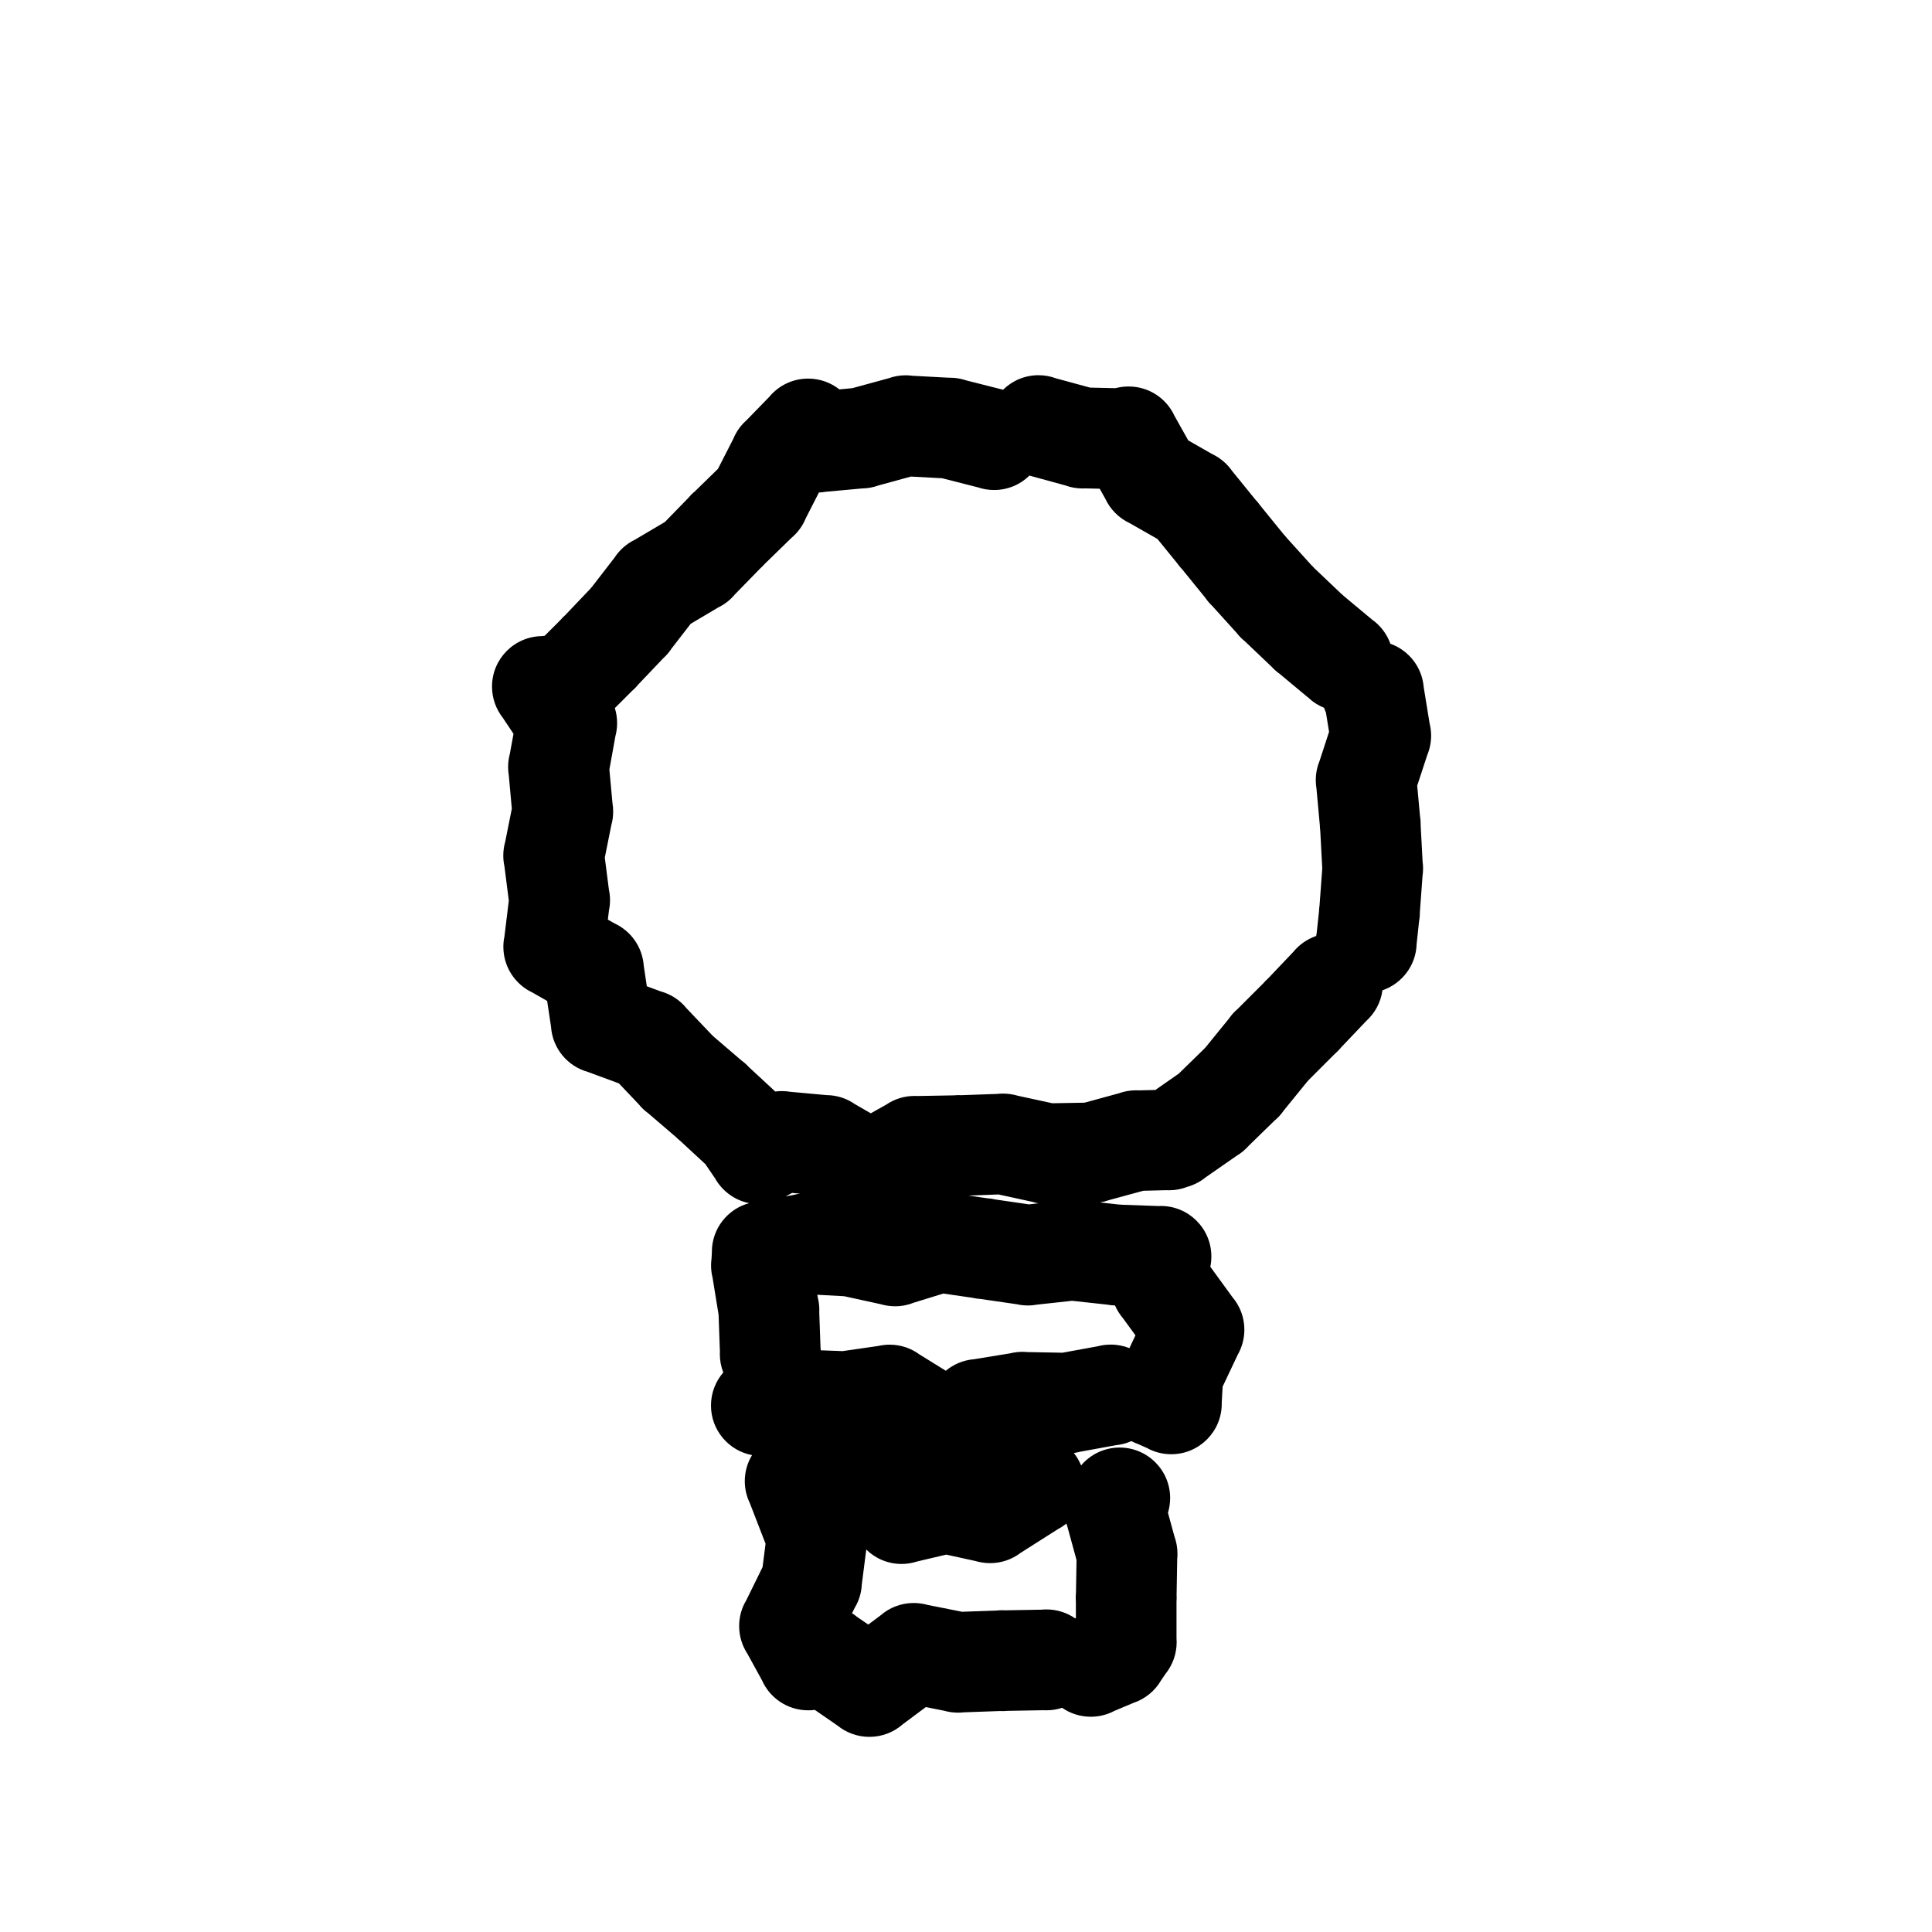
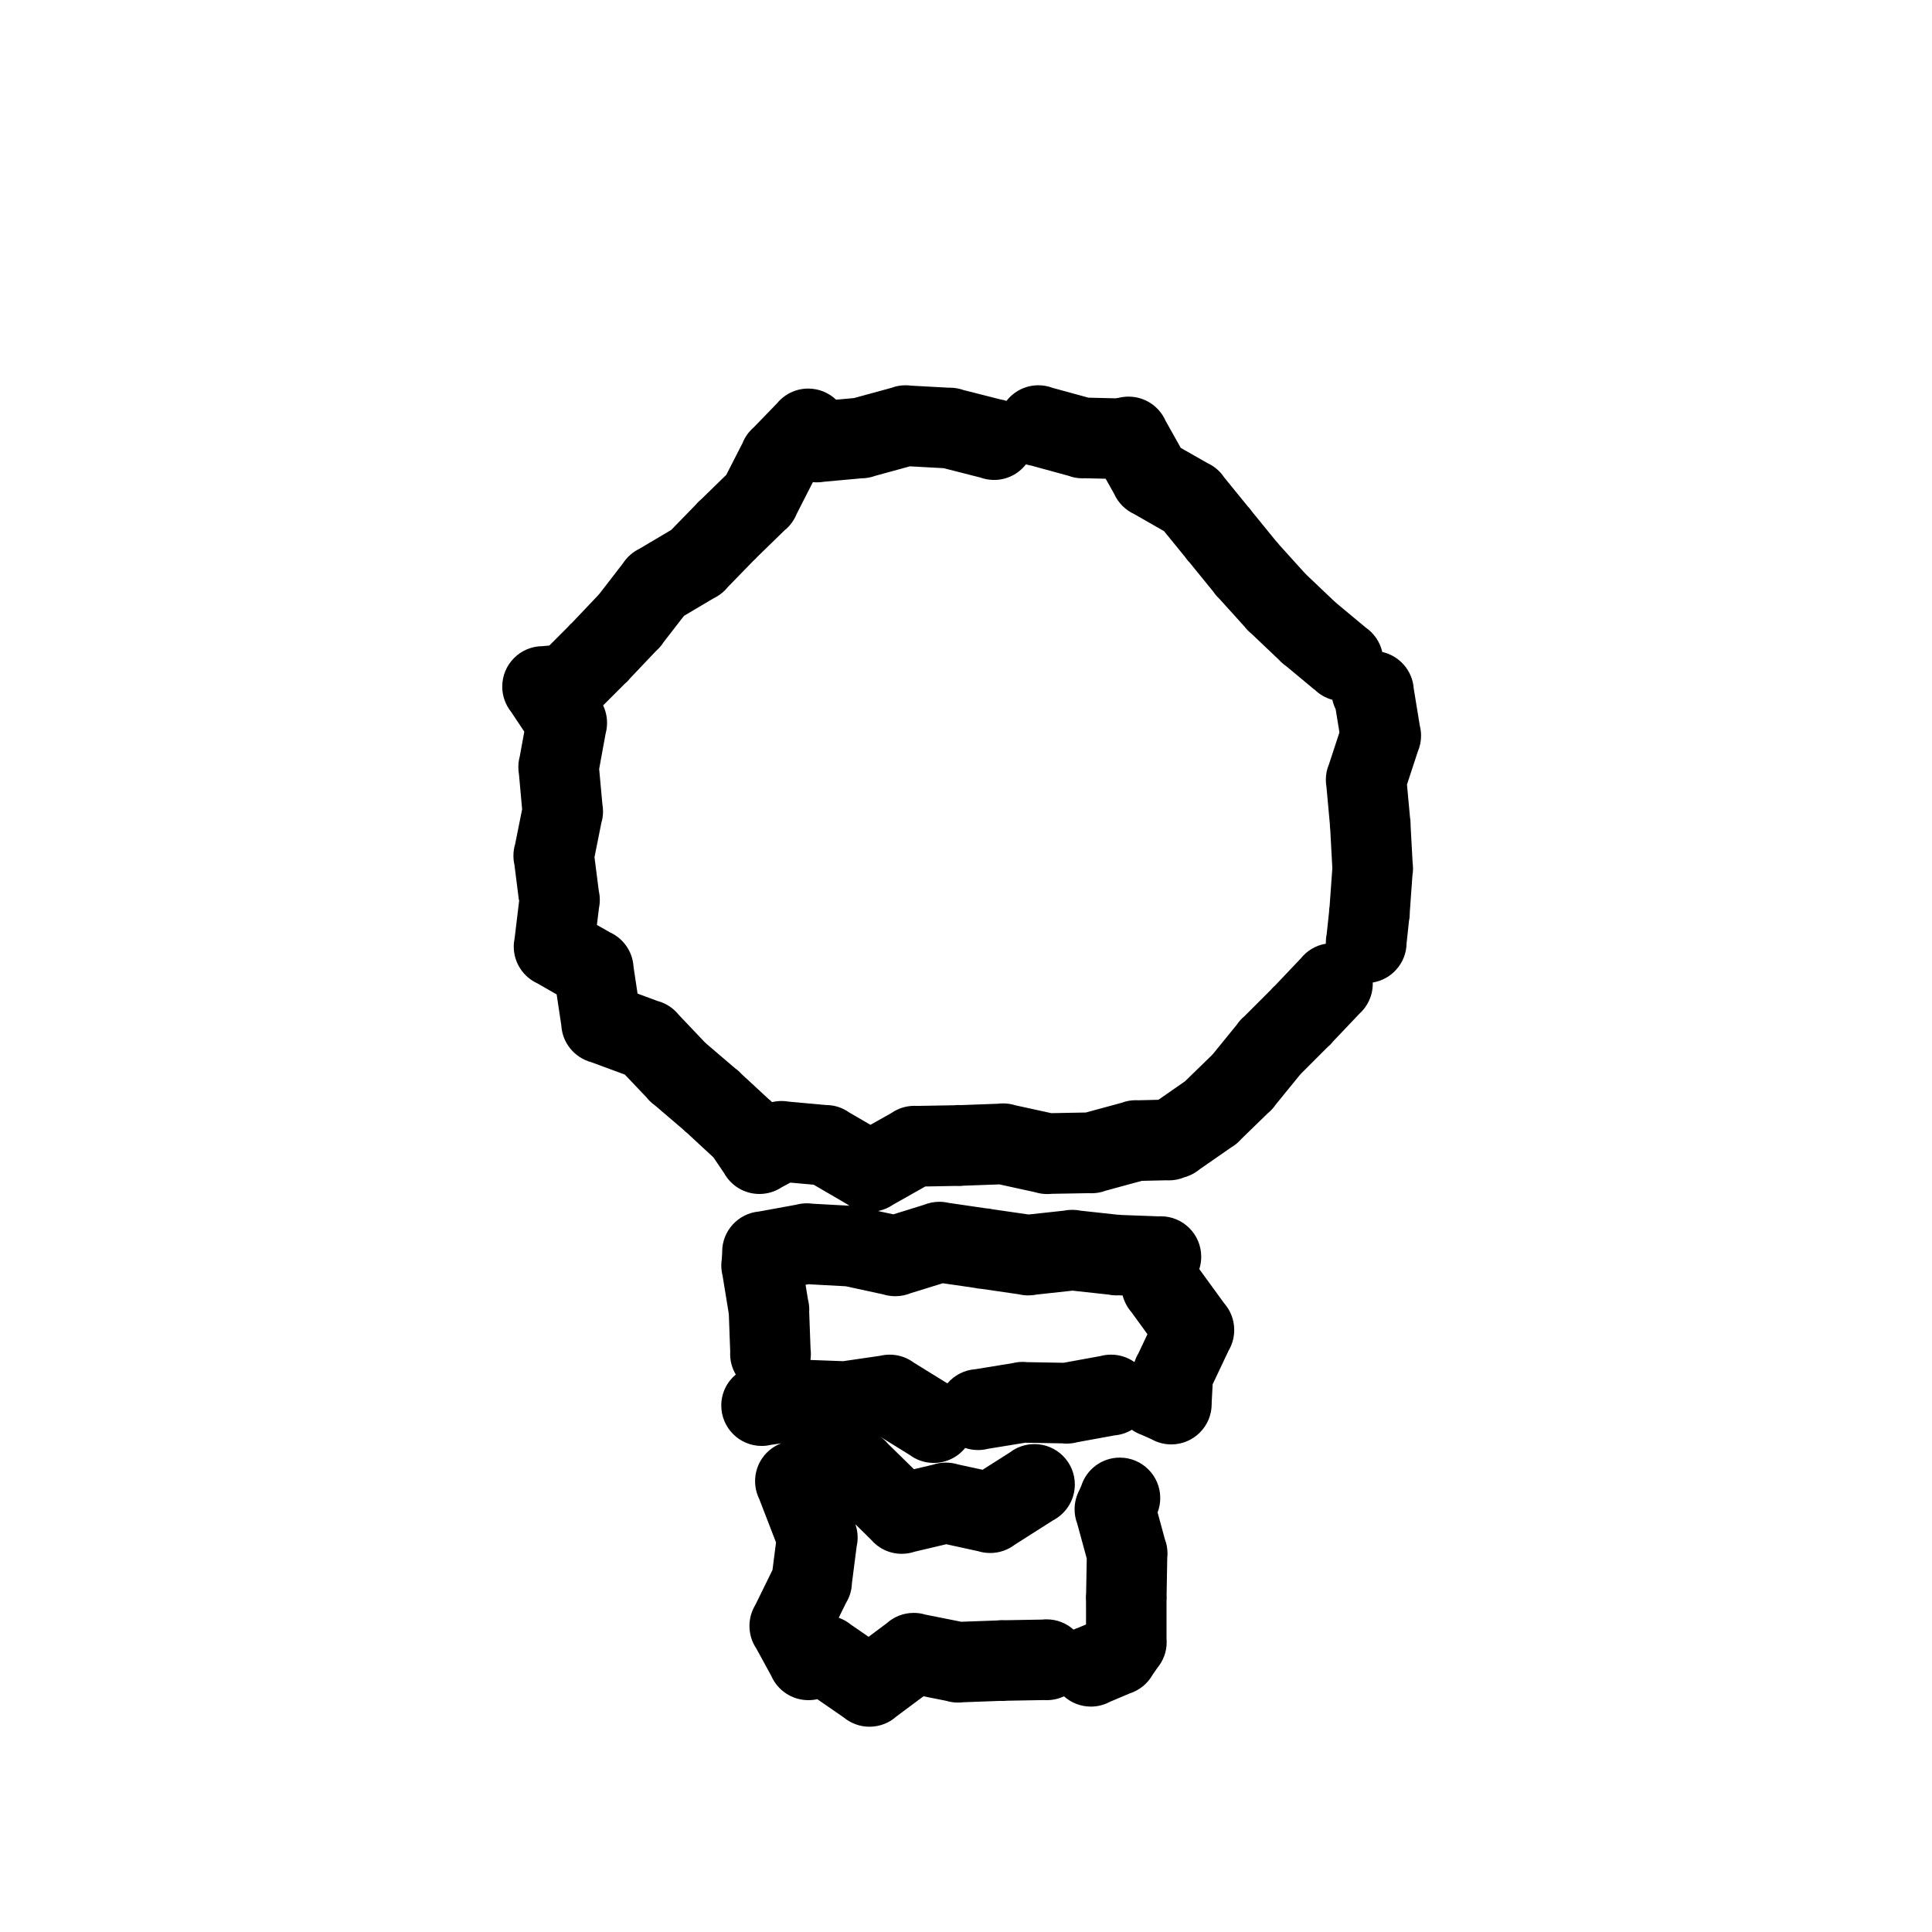
<svg xmlns="http://www.w3.org/2000/svg" viewBox="0 0 24 24" fill="currentColor" stroke="none">
-   <path d="M6.32,11.182c-0.015,-0.116 -0.041,-0.32 -0.054,-0.422c-0.009,-0.042 -0.014,-0.086 -0.014,-0.13c0,-0.06 0.008,-0.118 0.024,-0.174c0.02,-0.098 0.058,-0.292 0.082,-0.41c-0.011,-0.118 -0.028,-0.311 -0.037,-0.409c-0.006,-0.035 -0.009,-0.071 -0.009,-0.108c0,-0.056 0.007,-0.111 0.021,-0.163c0.011,-0.061 0.029,-0.157 0.046,-0.25c-0.049,-0.074 -0.1,-0.15 -0.132,-0.198c-0.084,-0.107 -0.135,-0.242 -0.135,-0.389c0,-0.343 0.275,-0.621 0.617,-0.627c0.011,-0.001 0.024,-0.002 0.037,-0.004c0.071,-0.071 0.149,-0.149 0.196,-0.196c0.018,-0.021 0.038,-0.042 0.059,-0.06c0.076,-0.08 0.235,-0.247 0.311,-0.327c0.008,-0.009 0.016,-0.019 0.024,-0.028c0.068,-0.087 0.21,-0.272 0.278,-0.36c0.062,-0.095 0.149,-0.172 0.252,-0.222c0.089,-0.053 0.269,-0.159 0.374,-0.221c0.081,-0.083 0.218,-0.224 0.287,-0.295c0.025,-0.03 0.052,-0.058 0.082,-0.082c0.069,-0.067 0.203,-0.198 0.29,-0.283c0.056,-0.11 0.145,-0.284 0.19,-0.372c0.037,-0.091 0.095,-0.171 0.167,-0.234c0.07,-0.072 0.21,-0.216 0.28,-0.288c0.115,-0.139 0.289,-0.227 0.483,-0.227c0.146,0 0.281,0.05 0.388,0.134c0.062,-0.006 0.119,-0.011 0.161,-0.015c0.11,-0.03 0.338,-0.092 0.447,-0.122c0.067,-0.024 0.139,-0.038 0.215,-0.038c0.029,0 0.057,0.002 0.085,0.006c0.11,0.006 0.34,0.019 0.449,0.024c0.005,0 0.011,0 0.016,0c0.072,0 0.141,0.012 0.205,0.034c0.11,0.028 0.341,0.087 0.45,0.114c0.002,0 0.004,0.001 0.006,0.001c0.113,-0.111 0.268,-0.18 0.439,-0.18c0.075,0 0.148,0.013 0.215,0.038c0.102,0.028 0.31,0.084 0.426,0.116c0.09,0.002 0.228,0.005 0.309,0.007c0.008,-0.001 0.016,-0.003 0.024,-0.004c0.047,-0.011 0.096,-0.017 0.146,-0.017c0.254,0 0.472,0.15 0.571,0.367c0.04,0.071 0.112,0.2 0.17,0.303c0.101,0.058 0.225,0.129 0.294,0.168c0.102,0.048 0.189,0.122 0.252,0.213c0.07,0.086 0.217,0.266 0.286,0.352c0.023,0.024 0.045,0.05 0.064,0.078c0.07,0.086 0.217,0.266 0.286,0.352c0.016,0.017 0.031,0.034 0.045,0.052c0.074,0.082 0.229,0.254 0.303,0.335c0.013,0.012 0.025,0.024 0.036,0.037c0.08,0.076 0.247,0.235 0.327,0.311c0.015,0.013 0.03,0.026 0.045,0.04c0.084,0.07 0.259,0.216 0.343,0.286c0.105,0.074 0.186,0.179 0.23,0.302c0.227,0.081 0.394,0.29 0.414,0.54c0.018,0.109 0.055,0.339 0.073,0.449c0.012,0.049 0.019,0.1 0.019,0.152c0,0.086 -0.018,0.169 -0.049,0.244c-0.029,0.089 -0.085,0.259 -0.124,0.378c0.011,0.118 0.026,0.283 0.034,0.37c0.006,0.035 0.009,0.071 0.009,0.108c0,0.005 0,0.011 0,0.016c0.006,0.109 0.019,0.339 0.024,0.449c0.004,0.028 0.006,0.056 0.006,0.085c0,0.033 -0.003,0.065 -0.007,0.096c-0.008,0.11 -0.025,0.34 -0.033,0.449c0,0.002 0,0.003 0,0.005c0,0.04 -0.004,0.08 -0.011,0.118c-0.008,0.074 -0.021,0.196 -0.029,0.269c-0.007,0.268 -0.183,0.494 -0.425,0.577c-0.02,0.151 -0.095,0.286 -0.203,0.383c-0.076,0.08 -0.235,0.247 -0.311,0.327c-0.024,0.03 -0.052,0.058 -0.081,0.083c-0.078,0.078 -0.241,0.241 -0.319,0.319c-0.008,0.009 -0.016,0.018 -0.024,0.027c-0.07,0.085 -0.216,0.266 -0.286,0.352c-0.033,0.048 -0.072,0.091 -0.117,0.128c-0.078,0.076 -0.24,0.234 -0.318,0.31c-0.045,0.051 -0.098,0.095 -0.157,0.13c-0.092,0.064 -0.285,0.199 -0.377,0.262c-0.067,0.055 -0.145,0.096 -0.23,0.12c-0.071,0.028 -0.148,0.043 -0.228,0.043c-0.012,0 -0.023,0 -0.035,-0.001c-0.074,0.002 -0.2,0.005 -0.284,0.007c-0.116,0.032 -0.324,0.088 -0.426,0.116c-0.036,0.013 -0.074,0.023 -0.112,0.029c0.085,0.009 0.171,0.019 0.225,0.025c0.019,0.001 0.037,0.002 0.055,0.004c0.11,0.004 0.34,0.012 0.449,0.016c0.009,0 0.018,-0.001 0.027,-0.001c0.346,0 0.627,0.281 0.627,0.627c0,0.044 -0.004,0.087 -0.013,0.128c0.089,0.123 0.212,0.292 0.272,0.374c0.094,0.11 0.151,0.252 0.151,0.408c0,0.114 -0.031,0.221 -0.084,0.314c-0.043,0.091 -0.128,0.272 -0.186,0.393c-0.004,0.067 -0.008,0.145 -0.011,0.197c0,0.005 0,0.011 0,0.016c0,0.346 -0.281,0.627 -0.627,0.627c-0.11,0 -0.214,-0.028 -0.303,-0.078c-0.032,-0.015 -0.073,-0.033 -0.106,-0.047c-0.03,-0.011 -0.059,-0.023 -0.087,-0.038c-0.06,0.027 -0.125,0.044 -0.193,0.051c-0.109,0.02 -0.339,0.062 -0.449,0.082c-0.023,0.006 -0.047,0.011 -0.072,0.015c0.037,0.047 0.067,0.099 0.09,0.154c0.115,-0.136 0.287,-0.222 0.479,-0.222c0.346,0 0.627,0.281 0.627,0.627c0,0.064 -0.01,0.125 -0.027,0.184c0.029,0.105 0.061,0.222 0.08,0.292c0.024,0.067 0.038,0.139 0.038,0.215c0,0.021 -0.001,0.042 -0.003,0.062c-0.002,0.11 -0.006,0.34 -0.008,0.449c0.001,0.013 0.001,0.026 0.001,0.039c0,0.017 -0.001,0.034 -0.002,0.05c0,0.11 0,0.34 0,0.449c0.001,0.017 0.002,0.033 0.002,0.05c0,0.15 -0.053,0.288 -0.14,0.396c-0.016,0.024 -0.036,0.052 -0.052,0.076c-0.076,0.133 -0.2,0.235 -0.348,0.284c-0.065,0.028 -0.17,0.072 -0.235,0.099c-0.087,0.046 -0.186,0.072 -0.292,0.072c-0.132,0 -0.255,-0.041 -0.356,-0.111c-0.061,0.02 -0.126,0.031 -0.194,0.031c-0.013,0 -0.026,0 -0.039,-0.001c-0.109,0.002 -0.339,0.006 -0.449,0.008c-0.02,0.002 -0.041,0.003 -0.062,0.003c-0.009,0 -0.018,0 -0.027,-0.001c-0.109,0.004 -0.339,0.012 -0.449,0.016c-0.024,0.003 -0.049,0.004 -0.073,0.004c-0.06,0 -0.118,-0.008 -0.174,-0.024c-0.055,-0.011 -0.141,-0.028 -0.226,-0.045c-0.106,0.079 -0.223,0.166 -0.287,0.214c-0.11,0.097 -0.255,0.156 -0.414,0.156c-0.15,0 -0.289,-0.053 -0.397,-0.141c-0.063,-0.044 -0.176,-0.122 -0.281,-0.194c-0.027,0.004 -0.055,0.005 -0.083,0.005c-0.256,0 -0.476,-0.153 -0.573,-0.372c-0.046,-0.084 -0.135,-0.246 -0.181,-0.33c-0.065,-0.099 -0.103,-0.217 -0.103,-0.345c0,-0.117 0.032,-0.227 0.089,-0.321c0.047,-0.095 0.142,-0.29 0.202,-0.411c0.011,-0.083 0.025,-0.197 0.037,-0.29c-0.061,-0.159 -0.153,-0.396 -0.195,-0.504c-0.04,-0.083 -0.063,-0.175 -0.063,-0.273c0,-0.119 0.033,-0.229 0.09,-0.324c-0.29,-0.055 -0.51,-0.31 -0.51,-0.616c0,-0.157 0.058,-0.301 0.153,-0.411c-0.028,-0.071 -0.043,-0.148 -0.043,-0.229c0,-0.009 0,-0.018 0.001,-0.027c-0.004,-0.109 -0.012,-0.339 -0.016,-0.449c-0.001,-0.007 -0.002,-0.015 -0.002,-0.022c-0.018,-0.109 -0.055,-0.339 -0.073,-0.449c-0.012,-0.049 -0.019,-0.1 -0.019,-0.152c0,-0.03 0.002,-0.059 0.006,-0.088c0.001,-0.022 0.003,-0.047 0.004,-0.069c0,-0.004 0,-0.009 0,-0.013c0,-0.289 0.196,-0.533 0.463,-0.605c-0.181,-0.036 -0.334,-0.151 -0.422,-0.306c-0.033,-0.049 -0.084,-0.124 -0.121,-0.178c-0.084,-0.078 -0.236,-0.218 -0.31,-0.287c-0.02,-0.016 -0.039,-0.033 -0.057,-0.051c-0.083,-0.072 -0.26,-0.223 -0.344,-0.295c-0.045,-0.032 -0.085,-0.071 -0.119,-0.113c-0.058,-0.061 -0.164,-0.173 -0.245,-0.258c-0.124,-0.046 -0.296,-0.109 -0.385,-0.142c-0.252,-0.07 -0.44,-0.292 -0.458,-0.562c-0.011,-0.072 -0.03,-0.199 -0.048,-0.32c-0.069,-0.04 -0.137,-0.078 -0.182,-0.104c-0.214,-0.1 -0.362,-0.317 -0.362,-0.568c0,-0.043 0.004,-0.085 0.013,-0.126c0.013,-0.107 0.04,-0.329 0.055,-0.452zM12.826,14.93c-0.101,-0.022 -0.305,-0.067 -0.422,-0.092c-0.101,0.004 -0.264,0.01 -0.372,0.014c0.086,0.013 0.173,0.025 0.229,0.033c0.034,0.002 0.068,0.007 0.101,0.015c0.101,0.015 0.303,0.044 0.42,0.061c0.034,-0.004 0.074,-0.008 0.118,-0.013c-0.025,-0.004 -0.049,-0.01 -0.073,-0.018zM16.241,8.658c-0.084,-0.07 -0.259,-0.216 -0.343,-0.286c-0.039,-0.027 -0.074,-0.059 -0.106,-0.094c-0.08,-0.076 -0.247,-0.235 -0.327,-0.311c-0.039,-0.031 -0.074,-0.067 -0.104,-0.106c-0.074,-0.082 -0.229,-0.254 -0.303,-0.335c-0.032,-0.03 -0.061,-0.064 -0.086,-0.101c-0.07,-0.086 -0.217,-0.266 -0.286,-0.352c-0.023,-0.024 -0.045,-0.05 -0.064,-0.078c-0.058,-0.071 -0.169,-0.207 -0.244,-0.3c-0.106,-0.061 -0.262,-0.15 -0.344,-0.196c-0.135,-0.063 -0.244,-0.173 -0.306,-0.308c-0.018,-0.031 -0.041,-0.074 -0.067,-0.12c-0.065,-0.001 -0.13,-0.003 -0.176,-0.004c-0.012,0.001 -0.024,0.001 -0.036,0.001c-0.075,0 -0.148,-0.013 -0.215,-0.038c-0.108,-0.03 -0.335,-0.091 -0.446,-0.122c-0.113,0.111 -0.268,0.179 -0.439,0.179c-0.072,0 -0.141,-0.012 -0.205,-0.034c-0.107,-0.027 -0.328,-0.083 -0.44,-0.112c-0.097,-0.005 -0.273,-0.015 -0.388,-0.021c-0.119,0.032 -0.307,0.084 -0.402,0.11c-0.065,0.024 -0.135,0.037 -0.208,0.038c-0.109,0.01 -0.339,0.031 -0.449,0.041c-0.027,0.005 -0.055,0.008 -0.084,0.009c-0.055,0.107 -0.125,0.245 -0.164,0.321c-0.039,0.096 -0.102,0.18 -0.18,0.245c-0.08,0.078 -0.249,0.242 -0.328,0.32c-0.019,0.021 -0.038,0.041 -0.06,0.06c-0.076,0.078 -0.234,0.24 -0.31,0.318c-0.057,0.069 -0.128,0.125 -0.209,0.164c-0.081,0.048 -0.236,0.14 -0.342,0.203c-0.074,0.095 -0.18,0.233 -0.236,0.305c-0.03,0.046 -0.066,0.088 -0.107,0.125c-0.076,0.08 -0.235,0.247 -0.311,0.327c-0.024,0.03 -0.052,0.058 -0.081,0.083c-0.049,0.049 -0.133,0.133 -0.207,0.207c0.018,0.059 0.028,0.121 0.028,0.185c0,0.056 -0.007,0.111 -0.021,0.163c-0.018,0.1 -0.054,0.298 -0.075,0.415c0.011,0.118 0.029,0.315 0.038,0.414c0.006,0.035 0.009,0.071 0.009,0.108c0,0.06 -0.008,0.118 -0.024,0.174c-0.019,0.095 -0.056,0.28 -0.08,0.399c0.015,0.119 0.039,0.303 0.051,0.397c0.009,0.042 0.014,0.086 0.014,0.13c0,0.043 -0.004,0.085 -0.013,0.126c-0.004,0.031 -0.009,0.072 -0.014,0.117c0.032,0.019 0.062,0.035 0.085,0.048c0.202,0.094 0.345,0.293 0.361,0.526c0.009,0.059 0.023,0.155 0.038,0.254c0.068,0.025 0.131,0.048 0.174,0.064c0.128,0.035 0.239,0.11 0.32,0.21c0.076,0.08 0.235,0.248 0.311,0.327c0.009,0.008 0.018,0.016 0.026,0.025c0.083,0.072 0.26,0.223 0.344,0.295c0.034,0.024 0.065,0.052 0.093,0.083c0.08,0.074 0.246,0.228 0.326,0.302c0.001,0 0.001,0.001 0.002,0.001c0.027,-0.003 0.054,-0.005 0.081,-0.005c0.037,0 0.073,0.003 0.108,0.009c0.11,0.01 0.34,0.031 0.449,0.041c0.131,0.001 0.252,0.043 0.351,0.112c0.047,0.027 0.12,0.07 0.197,0.114c0.075,-0.043 0.147,-0.083 0.194,-0.109c0.1,-0.068 0.221,-0.107 0.351,-0.107c0.013,0 0.026,0 0.039,0.001c0.109,-0.002 0.339,-0.006 0.449,-0.008c0.02,-0.002 0.041,-0.003 0.062,-0.003c0.009,0 0.018,0 0.027,0.001c0.109,-0.004 0.339,-0.012 0.449,-0.016c0.024,-0.003 0.049,-0.004 0.073,-0.004c0.064,0 0.126,0.01 0.184,0.027c0.103,0.022 0.312,0.068 0.428,0.093c0.107,-0.002 0.29,-0.005 0.399,-0.007c0.116,-0.032 0.323,-0.088 0.425,-0.116c0.067,-0.024 0.139,-0.038 0.215,-0.038c0.012,0 0.023,0 0.035,0.001c0.053,-0.001 0.133,-0.003 0.205,-0.005c0.097,-0.067 0.222,-0.155 0.291,-0.203c0.078,-0.076 0.24,-0.234 0.317,-0.309c0.006,-0.007 0.012,-0.014 0.019,-0.021c0.07,-0.085 0.216,-0.266 0.286,-0.352c0.031,-0.045 0.068,-0.087 0.11,-0.122c0.078,-0.078 0.241,-0.241 0.319,-0.319c0.018,-0.021 0.038,-0.042 0.059,-0.06c0.076,-0.08 0.235,-0.247 0.311,-0.327c0.074,-0.091 0.173,-0.161 0.286,-0.2c0.002,-0.012 0.003,-0.023 0.006,-0.034c0.008,-0.074 0.021,-0.196 0.029,-0.269c0.001,-0.027 0.003,-0.053 0.007,-0.079c0.008,-0.11 0.025,-0.34 0.033,-0.449c0,-0.002 0,-0.003 0,-0.005c0,-0.005 0,-0.011 0,-0.016c-0.006,-0.109 -0.019,-0.339 -0.024,-0.449c-0.003,-0.026 -0.005,-0.052 -0.006,-0.078c-0.01,-0.109 -0.031,-0.339 -0.041,-0.449c-0.006,-0.035 -0.009,-0.071 -0.009,-0.108c0,-0.086 0.018,-0.169 0.049,-0.244c0.027,-0.083 0.078,-0.238 0.116,-0.356c-0.012,-0.075 -0.027,-0.165 -0.039,-0.241c-0.009,-0.019 -0.016,-0.038 -0.023,-0.058c-0.077,-0.031 -0.146,-0.077 -0.205,-0.134zM9.84,14.819c-0.025,0.014 -0.05,0.027 -0.07,0.037c-0.002,0.002 -0.005,0.003 -0.007,0.005c0.036,-0.007 0.068,-0.012 0.094,-0.017c0.026,-0.007 0.053,-0.012 0.081,-0.016c-0.033,-0.003 -0.066,-0.006 -0.098,-0.009zM13.365,20.1c0,-0.076 0,-0.15 0,-0.199c-0.001,-0.017 -0.002,-0.033 -0.002,-0.05c0,-0.021 0.001,-0.042 0.003,-0.062c0.002,-0.098 0.005,-0.292 0.007,-0.41c-0.032,-0.118 -0.086,-0.315 -0.113,-0.413c-0.005,-0.013 -0.009,-0.026 -0.013,-0.04c-0.033,0.027 -0.068,0.05 -0.106,0.07c-0.108,0.069 -0.356,0.227 -0.464,0.295c-0.105,0.08 -0.236,0.127 -0.378,0.127c-0.064,0 -0.126,-0.01 -0.184,-0.027c-0.085,-0.019 -0.243,-0.053 -0.36,-0.079c-0.118,0.028 -0.276,0.065 -0.361,0.085c-0.061,0.02 -0.127,0.031 -0.194,0.031c-0.171,0 -0.326,-0.068 -0.439,-0.179c-0.015,0.115 -0.042,0.328 -0.055,0.431c-0.005,0.107 -0.036,0.206 -0.088,0.292c-0.009,0.019 -0.021,0.042 -0.034,0.068c0.022,0.014 0.042,0.028 0.062,0.045c0.035,0.024 0.084,0.058 0.14,0.096c0.06,-0.044 0.114,-0.085 0.15,-0.112c0.11,-0.097 0.255,-0.156 0.414,-0.156c0.06,0 0.118,0.008 0.174,0.024c0.103,0.021 0.311,0.062 0.427,0.085c0.116,-0.004 0.323,-0.012 0.426,-0.015c0.024,-0.003 0.049,-0.004 0.073,-0.004c0.013,0 0.026,0 0.039,0.001c0.109,-0.002 0.339,-0.006 0.449,-0.008c0.02,-0.002 0.041,-0.003 0.062,-0.003c0.132,0 0.255,0.041 0.356,0.111c0.003,-0.001 0.006,-0.003 0.009,-0.004zM11.749,17.028c0.096,-0.08 0.217,-0.132 0.349,-0.143c0.109,-0.018 0.339,-0.055 0.449,-0.073c0.049,-0.012 0.1,-0.019 0.152,-0.019c0.021,0 0.042,0.001 0.062,0.003c0.106,0.002 0.324,0.006 0.437,0.008c0.113,-0.021 0.331,-0.06 0.438,-0.08c0.052,-0.014 0.107,-0.021 0.163,-0.021c0.082,0 0.16,0.016 0.231,0.044c0.02,-0.041 0.046,-0.098 0.075,-0.159c-0.06,-0.082 -0.117,-0.161 -0.153,-0.21c-0.041,-0.048 -0.075,-0.102 -0.101,-0.161c-0.035,-0.001 -0.069,-0.005 -0.102,-0.011c-0.104,-0.011 -0.316,-0.035 -0.431,-0.047c-0.115,0.013 -0.327,0.036 -0.431,0.047c-0.039,0.007 -0.078,0.011 -0.119,0.011c-0.049,0 -0.096,-0.006 -0.141,-0.016c-0.11,-0.016 -0.34,-0.049 -0.449,-0.065c-0.034,-0.002 -0.068,-0.007 -0.101,-0.015c-0.085,-0.012 -0.242,-0.035 -0.359,-0.052c-0.118,0.037 -0.28,0.086 -0.365,0.113c-0.072,0.029 -0.151,0.045 -0.234,0.045c-0.064,0 -0.126,-0.01 -0.184,-0.027c-0.11,-0.024 -0.34,-0.074 -0.449,-0.098h-0.001c-0.079,-0.004 -0.219,-0.012 -0.332,-0.018c0.002,0.013 0.004,0.024 0.006,0.035c0.012,0.049 0.019,0.1 0.019,0.152c0,0.009 0,0.018 -0.001,0.027c0.004,0.109 0.012,0.339 0.016,0.449c0.001,0.009 0.002,0.018 0.003,0.027c0.098,0.004 0.204,0.007 0.271,0.01c0.111,-0.016 0.335,-0.049 0.443,-0.064c0.045,-0.01 0.093,-0.016 0.141,-0.016c0.139,0 0.268,0.045 0.372,0.122c0.074,0.046 0.213,0.131 0.328,0.203z" />
+   <path d="M6.446,11.182c-0.015,-0.115 -0.043,-0.339 -0.056,-0.443c-0.008,-0.035 -0.012,-0.071 -0.012,-0.109c0,-0.05 0.007,-0.098 0.021,-0.143c0.02,-0.101 0.063,-0.316 0.087,-0.434c-0.011,-0.118 -0.03,-0.331 -0.039,-0.432c-0.005,-0.029 -0.008,-0.06 -0.008,-0.091c0,-0.047 0.006,-0.092 0.018,-0.135c0.013,-0.07 0.036,-0.196 0.056,-0.306c-0.059,-0.088 -0.125,-0.188 -0.163,-0.245c-0.069,-0.086 -0.111,-0.196 -0.111,-0.315c0,-0.276 0.223,-0.5 0.498,-0.502c0.025,-0.002 0.055,-0.005 0.087,-0.008c0.081,-0.081 0.178,-0.178 0.231,-0.231c0.016,-0.02 0.034,-0.038 0.054,-0.055c0.075,-0.079 0.243,-0.256 0.318,-0.335c0.008,-0.01 0.016,-0.02 0.025,-0.029c0.067,-0.087 0.217,-0.281 0.285,-0.369c0.051,-0.079 0.123,-0.143 0.208,-0.184c0.091,-0.054 0.29,-0.171 0.393,-0.233c0.081,-0.083 0.232,-0.238 0.302,-0.31c0.022,-0.027 0.046,-0.051 0.073,-0.073c0.071,-0.069 0.222,-0.216 0.309,-0.301c0.056,-0.111 0.155,-0.304 0.202,-0.395c0.03,-0.076 0.078,-0.142 0.139,-0.195c0.07,-0.072 0.217,-0.224 0.287,-0.296c0.092,-0.113 0.232,-0.186 0.39,-0.186c0.134,0 0.256,0.053 0.346,0.138c0.085,-0.008 0.17,-0.015 0.223,-0.02c0.001,0 0.002,0 0.003,-0.001c0.109,-0.03 0.352,-0.096 0.461,-0.126c0.055,-0.021 0.114,-0.032 0.176,-0.032c0.025,0 0.049,0.002 0.073,0.005c0.109,0.006 0.351,0.019 0.46,0.025c0.006,0 0.012,0 0.018,0c0.059,0 0.116,0.01 0.168,0.029c0.109,0.028 0.352,0.09 0.461,0.117c0.026,0.004 0.05,0.01 0.074,0.018c0.092,-0.118 0.235,-0.194 0.396,-0.194c0.062,0 0.121,0.011 0.176,0.032c0.104,0.028 0.332,0.09 0.446,0.122c0.092,0.002 0.25,0.006 0.334,0.008c0.001,0 0.001,0 0.002,0c0.013,-0.002 0.027,-0.004 0.04,-0.006c0.039,-0.01 0.08,-0.015 0.122,-0.015c0.205,0 0.381,0.122 0.459,0.298c0.043,0.077 0.128,0.229 0.19,0.339c0.107,0.061 0.254,0.145 0.33,0.188c0.085,0.039 0.157,0.1 0.208,0.177c0.069,0.085 0.224,0.275 0.293,0.36c0.021,0.022 0.04,0.045 0.057,0.07c0.069,0.085 0.224,0.275 0.293,0.36c0.015,0.015 0.029,0.032 0.042,0.049c0.073,0.081 0.237,0.262 0.31,0.343c0.013,0.012 0.024,0.024 0.036,0.037c0.079,0.075 0.256,0.243 0.335,0.318c0.015,0.012 0.029,0.025 0.043,0.038c0.083,0.069 0.267,0.223 0.351,0.292c0.102,0.071 0.177,0.178 0.205,0.303c0.213,0.048 0.375,0.23 0.391,0.454c0.018,0.108 0.057,0.351 0.075,0.46c0.01,0.04 0.016,0.083 0.016,0.126c0,0.071 -0.015,0.138 -0.041,0.199c-0.03,0.093 -0.094,0.286 -0.134,0.408c0.011,0.121 0.028,0.309 0.037,0.402c0.005,0.029 0.008,0.06 0.008,0.091c0,0.006 0,0.012 0,0.018c0.006,0.109 0.019,0.351 0.025,0.46c0.003,0.024 0.005,0.048 0.005,0.073c0,0.028 -0.002,0.055 -0.007,0.082c-0.008,0.109 -0.026,0.351 -0.033,0.46c0,0.003 0,0.006 0,0.008c0,0.034 -0.003,0.067 -0.01,0.099c-0.008,0.075 -0.022,0.206 -0.03,0.28c-0.004,0.245 -0.185,0.448 -0.42,0.486c0,0.005 0,0.01 0,0.015c0,0.15 -0.066,0.285 -0.17,0.377c-0.075,0.079 -0.243,0.256 -0.318,0.335c-0.021,0.027 -0.045,0.052 -0.072,0.074c-0.077,0.077 -0.249,0.249 -0.326,0.326c-0.008,0.01 -0.017,0.019 -0.026,0.029c-0.069,0.085 -0.224,0.275 -0.293,0.36c-0.028,0.041 -0.061,0.078 -0.1,0.109c-0.077,0.075 -0.248,0.242 -0.326,0.317c-0.038,0.044 -0.083,0.081 -0.133,0.11c-0.091,0.064 -0.295,0.205 -0.386,0.268c-0.056,0.047 -0.122,0.081 -0.194,0.101c-0.058,0.024 -0.122,0.037 -0.189,0.037c-0.011,0 -0.022,0 -0.033,-0.001c-0.078,0.002 -0.219,0.005 -0.304,0.007c-0.114,0.031 -0.342,0.093 -0.447,0.122c-0.055,0.021 -0.114,0.032 -0.176,0.032c-0.012,0 -0.024,0 -0.036,-0.001c-0.109,0.002 -0.351,0.006 -0.46,0.008c-0.018,0.002 -0.036,0.003 -0.054,0.003c-0.053,0 -0.104,-0.008 -0.152,-0.023c-0.104,-0.023 -0.328,-0.072 -0.443,-0.097c-0.116,0.004 -0.338,0.012 -0.442,0.016c-0.021,0.003 -0.042,0.004 -0.064,0.004c-0.012,0 -0.024,0 -0.036,-0.001c-0.087,0.002 -0.258,0.005 -0.379,0.007c-0.124,0.07 -0.313,0.176 -0.4,0.226c-0.055,0.038 -0.118,0.065 -0.186,0.079c0.065,0.014 0.132,0.029 0.189,0.041c0.122,-0.038 0.294,-0.091 0.38,-0.118c0.059,-0.024 0.124,-0.038 0.192,-0.038c0.04,0 0.08,0.005 0.118,0.014c0.109,0.016 0.351,0.051 0.46,0.067c0.031,0.002 0.061,0.006 0.09,0.013c0.104,0.015 0.326,0.047 0.441,0.064c0.116,-0.013 0.338,-0.037 0.441,-0.048c0.032,-0.007 0.066,-0.01 0.1,-0.01c0.034,0 0.068,0.003 0.1,0.01c0.109,0.012 0.351,0.038 0.46,0.05c0.018,0 0.036,0.002 0.054,0.004c0.109,0.004 0.351,0.013 0.46,0.017c0.009,0 0.018,-0.001 0.027,-0.001c0.277,0 0.502,0.225 0.502,0.502c0,0.054 -0.008,0.105 -0.024,0.154c0.09,0.124 0.243,0.335 0.31,0.426c0.077,0.088 0.124,0.204 0.124,0.33c0,0.093 -0.025,0.18 -0.069,0.255c-0.044,0.094 -0.141,0.298 -0.199,0.42c-0.004,0.074 -0.009,0.168 -0.012,0.227c0,0.006 0,0.012 0,0.018c0,0.277 -0.225,0.502 -0.502,0.502c-0.09,0 -0.174,-0.024 -0.247,-0.065c-0.035,-0.016 -0.081,-0.036 -0.116,-0.052c-0.046,-0.016 -0.089,-0.038 -0.127,-0.065c-0.064,0.039 -0.137,0.063 -0.215,0.07c-0.108,0.02 -0.351,0.064 -0.46,0.084c-0.043,0.012 -0.088,0.018 -0.135,0.018c-0.018,0 -0.036,-0.001 -0.054,-0.003c-0.109,-0.002 -0.351,-0.006 -0.46,-0.008c-0.109,0.018 -0.351,0.057 -0.46,0.075c-0.04,0.01 -0.083,0.016 -0.126,0.016c-0.056,0 -0.11,-0.009 -0.16,-0.026c-0.092,0.113 -0.233,0.186 -0.39,0.186c-0.113,0 -0.217,-0.037 -0.301,-0.1c-0.077,-0.048 -0.235,-0.145 -0.357,-0.221c0,0 0,0 -0.001,0c0.034,0.024 0.064,0.052 0.091,0.084c0.066,0.065 0.203,0.2 0.321,0.315c0.09,-0.021 0.181,-0.043 0.237,-0.056c0.05,-0.017 0.104,-0.026 0.16,-0.026c0.053,0 0.104,0.008 0.152,0.023c0.07,0.015 0.194,0.042 0.304,0.066c0.119,-0.076 0.265,-0.169 0.338,-0.215c0.085,-0.065 0.191,-0.104 0.306,-0.104c0.277,0 0.502,0.225 0.502,0.502c0,0.194 -0.111,0.363 -0.272,0.446c-0.107,0.068 -0.367,0.233 -0.473,0.301c-0.085,0.065 -0.191,0.104 -0.306,0.104c-0.053,0 -0.104,-0.008 -0.152,-0.023c-0.09,-0.02 -0.272,-0.059 -0.394,-0.086c-0.122,0.029 -0.304,0.072 -0.394,0.093c-0.05,0.017 -0.104,0.026 -0.16,0.026c-0.153,0 -0.29,-0.069 -0.382,-0.177c-0.043,-0.042 -0.115,-0.113 -0.193,-0.19c0.018,0.051 0.028,0.107 0.028,0.164c0,0.037 -0.004,0.074 -0.012,0.109c-0.014,0.109 -0.045,0.351 -0.059,0.46c-0.003,0.089 -0.029,0.171 -0.073,0.243c-0.022,0.044 -0.055,0.113 -0.091,0.185c0.056,0.02 0.108,0.05 0.153,0.087c0.049,0.034 0.132,0.091 0.218,0.15c0.089,-0.066 0.176,-0.131 0.226,-0.169c0.089,-0.08 0.206,-0.128 0.335,-0.128c0.05,0 0.098,0.007 0.143,0.021c0.105,0.021 0.333,0.067 0.447,0.089c0.114,-0.004 0.341,-0.012 0.446,-0.016c0.021,-0.003 0.042,-0.004 0.064,-0.004c0.012,0 0.024,0 0.036,0.001c0.109,-0.002 0.351,-0.006 0.46,-0.008c0.018,-0.002 0.036,-0.003 0.054,-0.003c0.129,0 0.246,0.048 0.335,0.128c0.02,-0.01 0.041,-0.018 0.062,-0.025c0.026,-0.011 0.058,-0.025 0.093,-0.039c0,-0.105 0,-0.221 0,-0.287c-0.001,-0.015 -0.002,-0.03 -0.002,-0.045c0,-0.018 0.001,-0.036 0.003,-0.054c0.002,-0.101 0.006,-0.315 0.008,-0.433c-0.032,-0.117 -0.091,-0.335 -0.119,-0.436c-0.021,-0.055 -0.032,-0.114 -0.032,-0.176c0,-0.087 0.022,-0.168 0.06,-0.239c0.008,-0.018 0.016,-0.038 0.024,-0.055c0.065,-0.202 0.254,-0.348 0.478,-0.348c0.277,0 0.502,0.225 0.502,0.502c0,0.063 -0.012,0.124 -0.033,0.179c0.032,0.116 0.07,0.258 0.091,0.334c0.021,0.055 0.032,0.114 0.032,0.176c0,0.018 -0.001,0.036 -0.003,0.054c-0.002,0.109 -0.006,0.351 -0.008,0.46c0.001,0.012 0.001,0.024 0.001,0.036c0,0.015 -0.001,0.03 -0.002,0.045c0,0.109 0,0.351 0,0.46c0.001,0.015 0.002,0.03 0.002,0.045c0,0.122 -0.043,0.233 -0.115,0.32c-0.018,0.026 -0.041,0.059 -0.059,0.085c-0.062,0.11 -0.163,0.194 -0.285,0.233c-0.066,0.028 -0.179,0.076 -0.245,0.104c-0.071,0.038 -0.152,0.06 -0.237,0.06c-0.129,0 -0.246,-0.048 -0.335,-0.128c-0.065,0.031 -0.138,0.048 -0.215,0.048c-0.012,0 -0.024,0 -0.036,-0.001c-0.109,0.002 -0.351,0.006 -0.46,0.008c-0.018,0.002 -0.036,0.003 -0.054,0.003c-0.009,0 -0.018,0 -0.027,-0.001c-0.109,0.004 -0.351,0.013 -0.46,0.017c-0.021,0.003 -0.042,0.004 -0.064,0.004c-0.05,0 -0.098,-0.007 -0.143,-0.021c-0.066,-0.013 -0.182,-0.036 -0.286,-0.057c-0.119,0.089 -0.264,0.197 -0.336,0.25c-0.089,0.08 -0.206,0.128 -0.335,0.128c-0.122,0 -0.234,-0.044 -0.321,-0.116c-0.07,-0.049 -0.21,-0.145 -0.327,-0.226c-0.036,0.008 -0.073,0.012 -0.111,0.012c-0.206,0 -0.384,-0.124 -0.461,-0.302c-0.046,-0.084 -0.14,-0.256 -0.186,-0.34c-0.054,-0.08 -0.085,-0.176 -0.085,-0.28c0,-0.096 0.027,-0.185 0.073,-0.261c0.048,-0.098 0.154,-0.314 0.213,-0.434c0.012,-0.093 0.03,-0.237 0.044,-0.342c-0.062,-0.16 -0.165,-0.427 -0.208,-0.539c-0.033,-0.067 -0.052,-0.143 -0.052,-0.223c0,-0.215 0.135,-0.398 0.324,-0.469c-0.048,0.007 -0.093,0.013 -0.126,0.018c-0.037,0.009 -0.076,0.014 -0.116,0.014c-0.277,0 -0.502,-0.225 -0.502,-0.502c0,-0.155 0.07,-0.293 0.18,-0.385c-0.044,-0.075 -0.07,-0.162 -0.07,-0.255c0,-0.009 0,-0.018 0.001,-0.027c-0.004,-0.109 -0.013,-0.351 -0.017,-0.46c-0.001,-0.009 -0.002,-0.018 -0.003,-0.027c-0.018,-0.108 -0.057,-0.351 -0.075,-0.46c-0.01,-0.04 -0.016,-0.083 -0.016,-0.126c0,-0.025 0.002,-0.05 0.006,-0.075c0.001,-0.025 0.003,-0.055 0.005,-0.08c0,-0.005 0,-0.01 0,-0.015c0,-0.262 0.201,-0.477 0.457,-0.5c0.108,-0.02 0.351,-0.064 0.46,-0.084c0.043,-0.012 0.088,-0.018 0.135,-0.018c0.025,0 0.049,0.002 0.073,0.005c0.108,0.006 0.344,0.019 0.455,0.025c-0.01,-0.006 -0.019,-0.012 -0.028,-0.019c-0.091,-0.053 -0.292,-0.17 -0.415,-0.242c-0.085,-0.008 -0.198,-0.018 -0.29,-0.026c-0.039,0.021 -0.078,0.042 -0.108,0.058c-0.079,0.052 -0.174,0.083 -0.276,0.083c-0.189,0 -0.354,-0.105 -0.439,-0.259c-0.036,-0.053 -0.094,-0.138 -0.132,-0.195c-0.083,-0.077 -0.248,-0.23 -0.325,-0.301c-0.019,-0.014 -0.036,-0.03 -0.053,-0.047c-0.083,-0.071 -0.268,-0.23 -0.352,-0.301c-0.039,-0.027 -0.073,-0.06 -0.102,-0.097c-0.062,-0.065 -0.185,-0.194 -0.269,-0.283c-0.127,-0.047 -0.324,-0.119 -0.417,-0.154c-0.205,-0.055 -0.359,-0.236 -0.372,-0.456c-0.012,-0.083 -0.037,-0.246 -0.058,-0.386c-0.089,-0.051 -0.184,-0.105 -0.239,-0.137c-0.173,-0.079 -0.294,-0.254 -0.294,-0.457c0,-0.036 0.004,-0.071 0.011,-0.105c0.013,-0.109 0.042,-0.352 0.057,-0.473zM10.052,15.952c-0.014,0.002 -0.029,0.005 -0.045,0.008c0.012,0.071 0.023,0.138 0.03,0.183c0.01,0.04 0.016,0.083 0.016,0.126c0,0.009 0,0.018 -0.001,0.027c0.004,0.109 0.013,0.351 0.017,0.46c0.003,0.021 0.004,0.042 0.004,0.064c0,0.025 -0.002,0.05 -0.005,0.074c0.121,0.004 0.313,0.011 0.406,0.015c0.109,-0.016 0.35,-0.051 0.46,-0.067c0.038,-0.009 0.077,-0.014 0.118,-0.014c0.113,0 0.217,0.037 0.301,0.1c0.091,0.056 0.292,0.18 0.416,0.257c0.085,-0.1 0.208,-0.166 0.347,-0.176c0.108,-0.018 0.351,-0.057 0.46,-0.075c0.04,-0.01 0.083,-0.016 0.126,-0.016c0.018,0 0.036,0.001 0.054,0.003c0.108,0.002 0.344,0.006 0.455,0.008c0.111,-0.02 0.348,-0.063 0.456,-0.083c0.043,-0.012 0.088,-0.018 0.135,-0.018c0.108,0 0.208,0.034 0.29,0.092c0,0 0,0 0.001,0c0.012,-0.037 0.027,-0.072 0.047,-0.105c0.026,-0.055 0.07,-0.148 0.114,-0.241c-0.076,-0.104 -0.156,-0.214 -0.199,-0.274c-0.051,-0.059 -0.089,-0.129 -0.109,-0.207c-0.017,-0.001 -0.033,-0.001 -0.046,-0.002c-0.009,0 -0.018,0.001 -0.027,0.001c-0.034,0 -0.068,-0.003 -0.1,-0.01c-0.106,-0.012 -0.338,-0.037 -0.45,-0.049c-0.113,0.012 -0.344,0.038 -0.45,0.049c-0.032,0.007 -0.066,0.01 -0.1,0.01c-0.04,0 -0.08,-0.005 -0.118,-0.014c-0.109,-0.016 -0.351,-0.051 -0.46,-0.067c-0.031,-0.002 -0.061,-0.006 -0.09,-0.013c-0.09,-0.013 -0.271,-0.039 -0.393,-0.057c-0.122,0.038 -0.307,0.095 -0.398,0.123c-0.059,0.024 -0.124,0.038 -0.192,0.038c-0.053,0 -0.104,-0.008 -0.152,-0.023c-0.109,-0.024 -0.352,-0.077 -0.461,-0.1c-0.003,0 -0.007,-0.001 -0.01,-0.001c-0.105,-0.006 -0.331,-0.018 -0.446,-0.024zM16.326,8.565c-0.083,-0.069 -0.267,-0.223 -0.351,-0.292c-0.034,-0.023 -0.065,-0.051 -0.092,-0.081c-0.079,-0.075 -0.256,-0.243 -0.335,-0.318c-0.034,-0.027 -0.064,-0.058 -0.09,-0.092c-0.073,-0.081 -0.237,-0.262 -0.31,-0.343c-0.028,-0.026 -0.054,-0.056 -0.075,-0.088c-0.069,-0.085 -0.224,-0.275 -0.293,-0.36c-0.021,-0.022 -0.04,-0.045 -0.057,-0.07c-0.061,-0.074 -0.186,-0.228 -0.263,-0.323c-0.108,-0.061 -0.284,-0.162 -0.369,-0.211c-0.111,-0.051 -0.201,-0.141 -0.251,-0.253c-0.025,-0.045 -0.064,-0.115 -0.105,-0.187c-0.087,-0.002 -0.191,-0.004 -0.253,-0.006c-0.011,0.001 -0.022,0.001 -0.034,0.001c-0.062,0 -0.121,-0.011 -0.176,-0.032c-0.109,-0.03 -0.353,-0.096 -0.461,-0.126c-0.023,-0.004 -0.045,-0.009 -0.066,-0.016c-0.092,0.118 -0.235,0.194 -0.396,0.194c-0.059,0 -0.116,-0.01 -0.168,-0.029c-0.108,-0.027 -0.348,-0.089 -0.458,-0.117c-0.1,-0.005 -0.302,-0.016 -0.42,-0.023c-0.119,0.033 -0.329,0.09 -0.427,0.117c-0.055,0.02 -0.114,0.032 -0.176,0.032c-0.109,0.01 -0.35,0.032 -0.46,0.042c-0.029,0.005 -0.06,0.008 -0.091,0.008c-0.017,0 -0.035,-0.001 -0.051,-0.003c-0.056,0.111 -0.156,0.305 -0.202,0.396c-0.032,0.08 -0.084,0.15 -0.15,0.203c-0.079,0.077 -0.257,0.25 -0.336,0.327c-0.017,0.019 -0.035,0.038 -0.054,0.054c-0.075,0.077 -0.242,0.248 -0.317,0.326c-0.047,0.058 -0.107,0.105 -0.174,0.137c-0.084,0.05 -0.26,0.154 -0.368,0.218c-0.075,0.097 -0.195,0.253 -0.254,0.328c-0.025,0.04 -0.056,0.076 -0.092,0.107c-0.075,0.079 -0.243,0.256 -0.318,0.335c-0.021,0.027 -0.045,0.052 -0.072,0.074c-0.061,0.061 -0.183,0.183 -0.269,0.269c0.031,0.065 0.049,0.139 0.049,0.216c0,0.047 -0.006,0.092 -0.018,0.135c-0.019,0.102 -0.058,0.321 -0.08,0.438c0.011,0.117 0.03,0.335 0.04,0.437c0.005,0.029 0.008,0.06 0.008,0.091c0,0.05 -0.007,0.098 -0.021,0.143c-0.02,0.099 -0.061,0.305 -0.085,0.425c0.015,0.119 0.041,0.325 0.054,0.423c0.008,0.035 0.012,0.071 0.012,0.109c0,0.036 -0.004,0.071 -0.011,0.105c-0.006,0.049 -0.015,0.125 -0.025,0.205c0.063,0.036 0.122,0.07 0.162,0.092c0.165,0.075 0.282,0.237 0.293,0.428c0.011,0.073 0.031,0.206 0.05,0.333c0.095,0.035 0.191,0.071 0.249,0.092c0.106,0.028 0.198,0.09 0.264,0.173c0.075,0.079 0.243,0.256 0.318,0.335c0.01,0.008 0.019,0.017 0.028,0.026c0.083,0.071 0.268,0.23 0.352,0.301c0.03,0.021 0.057,0.045 0.081,0.072c0.079,0.073 0.255,0.236 0.334,0.309c0.016,0.012 0.031,0.026 0.045,0.04c0.038,-0.009 0.077,-0.014 0.118,-0.014c0.031,0 0.061,0.003 0.091,0.008c0.109,0.01 0.351,0.032 0.46,0.042c0.108,0 0.208,0.034 0.29,0.093c0.059,0.034 0.163,0.095 0.263,0.153c0.099,-0.056 0.202,-0.114 0.261,-0.147c0.081,-0.056 0.179,-0.089 0.285,-0.089c0.012,0 0.024,0 0.036,0.001c0.109,-0.002 0.351,-0.006 0.46,-0.008c0.018,-0.002 0.036,-0.003 0.054,-0.003c0.009,0 0.018,0 0.027,0.001c0.109,-0.004 0.351,-0.013 0.46,-0.017c0.021,-0.003 0.042,-0.004 0.064,-0.004c0.053,0 0.104,0.008 0.152,0.023c0.105,0.023 0.334,0.073 0.448,0.098c0.108,-0.002 0.318,-0.006 0.429,-0.008c0.115,-0.031 0.341,-0.093 0.445,-0.121c0.055,-0.021 0.114,-0.032 0.176,-0.032c0.011,0 0.022,0 0.033,0.001c0.062,-0.002 0.165,-0.004 0.247,-0.006c0.102,-0.071 0.253,-0.176 0.328,-0.228c0.002,-0.002 0.004,-0.003 0.006,-0.005c0.077,-0.075 0.248,-0.242 0.326,-0.317c0.007,-0.008 0.014,-0.016 0.022,-0.024c0.069,-0.085 0.224,-0.275 0.293,-0.36c0.026,-0.039 0.058,-0.075 0.095,-0.105c0.077,-0.077 0.249,-0.249 0.326,-0.326c0.016,-0.02 0.034,-0.038 0.054,-0.055c0.075,-0.079 0.243,-0.256 0.318,-0.335c0.076,-0.096 0.186,-0.163 0.312,-0.184c0,-0.005 0,-0.01 0,-0.015c0,-0.034 0.003,-0.067 0.01,-0.099c0.008,-0.075 0.022,-0.206 0.03,-0.28c0,-0.025 0.003,-0.049 0.007,-0.073c0.008,-0.109 0.026,-0.351 0.033,-0.46c0,-0.003 0,-0.006 0,-0.008c0,-0.006 0,-0.012 0,-0.018c-0.006,-0.109 -0.019,-0.351 -0.025,-0.46c-0.003,-0.024 -0.005,-0.048 -0.005,-0.072c-0.01,-0.109 -0.032,-0.35 -0.042,-0.46c-0.005,-0.029 -0.008,-0.06 -0.008,-0.091c0,-0.071 0.015,-0.138 0.041,-0.199c0.029,-0.089 0.088,-0.268 0.128,-0.39c-0.014,-0.086 -0.032,-0.198 -0.047,-0.288c-0.018,-0.037 -0.032,-0.076 -0.041,-0.117c-0.086,-0.023 -0.162,-0.068 -0.223,-0.129z" />
</svg>
